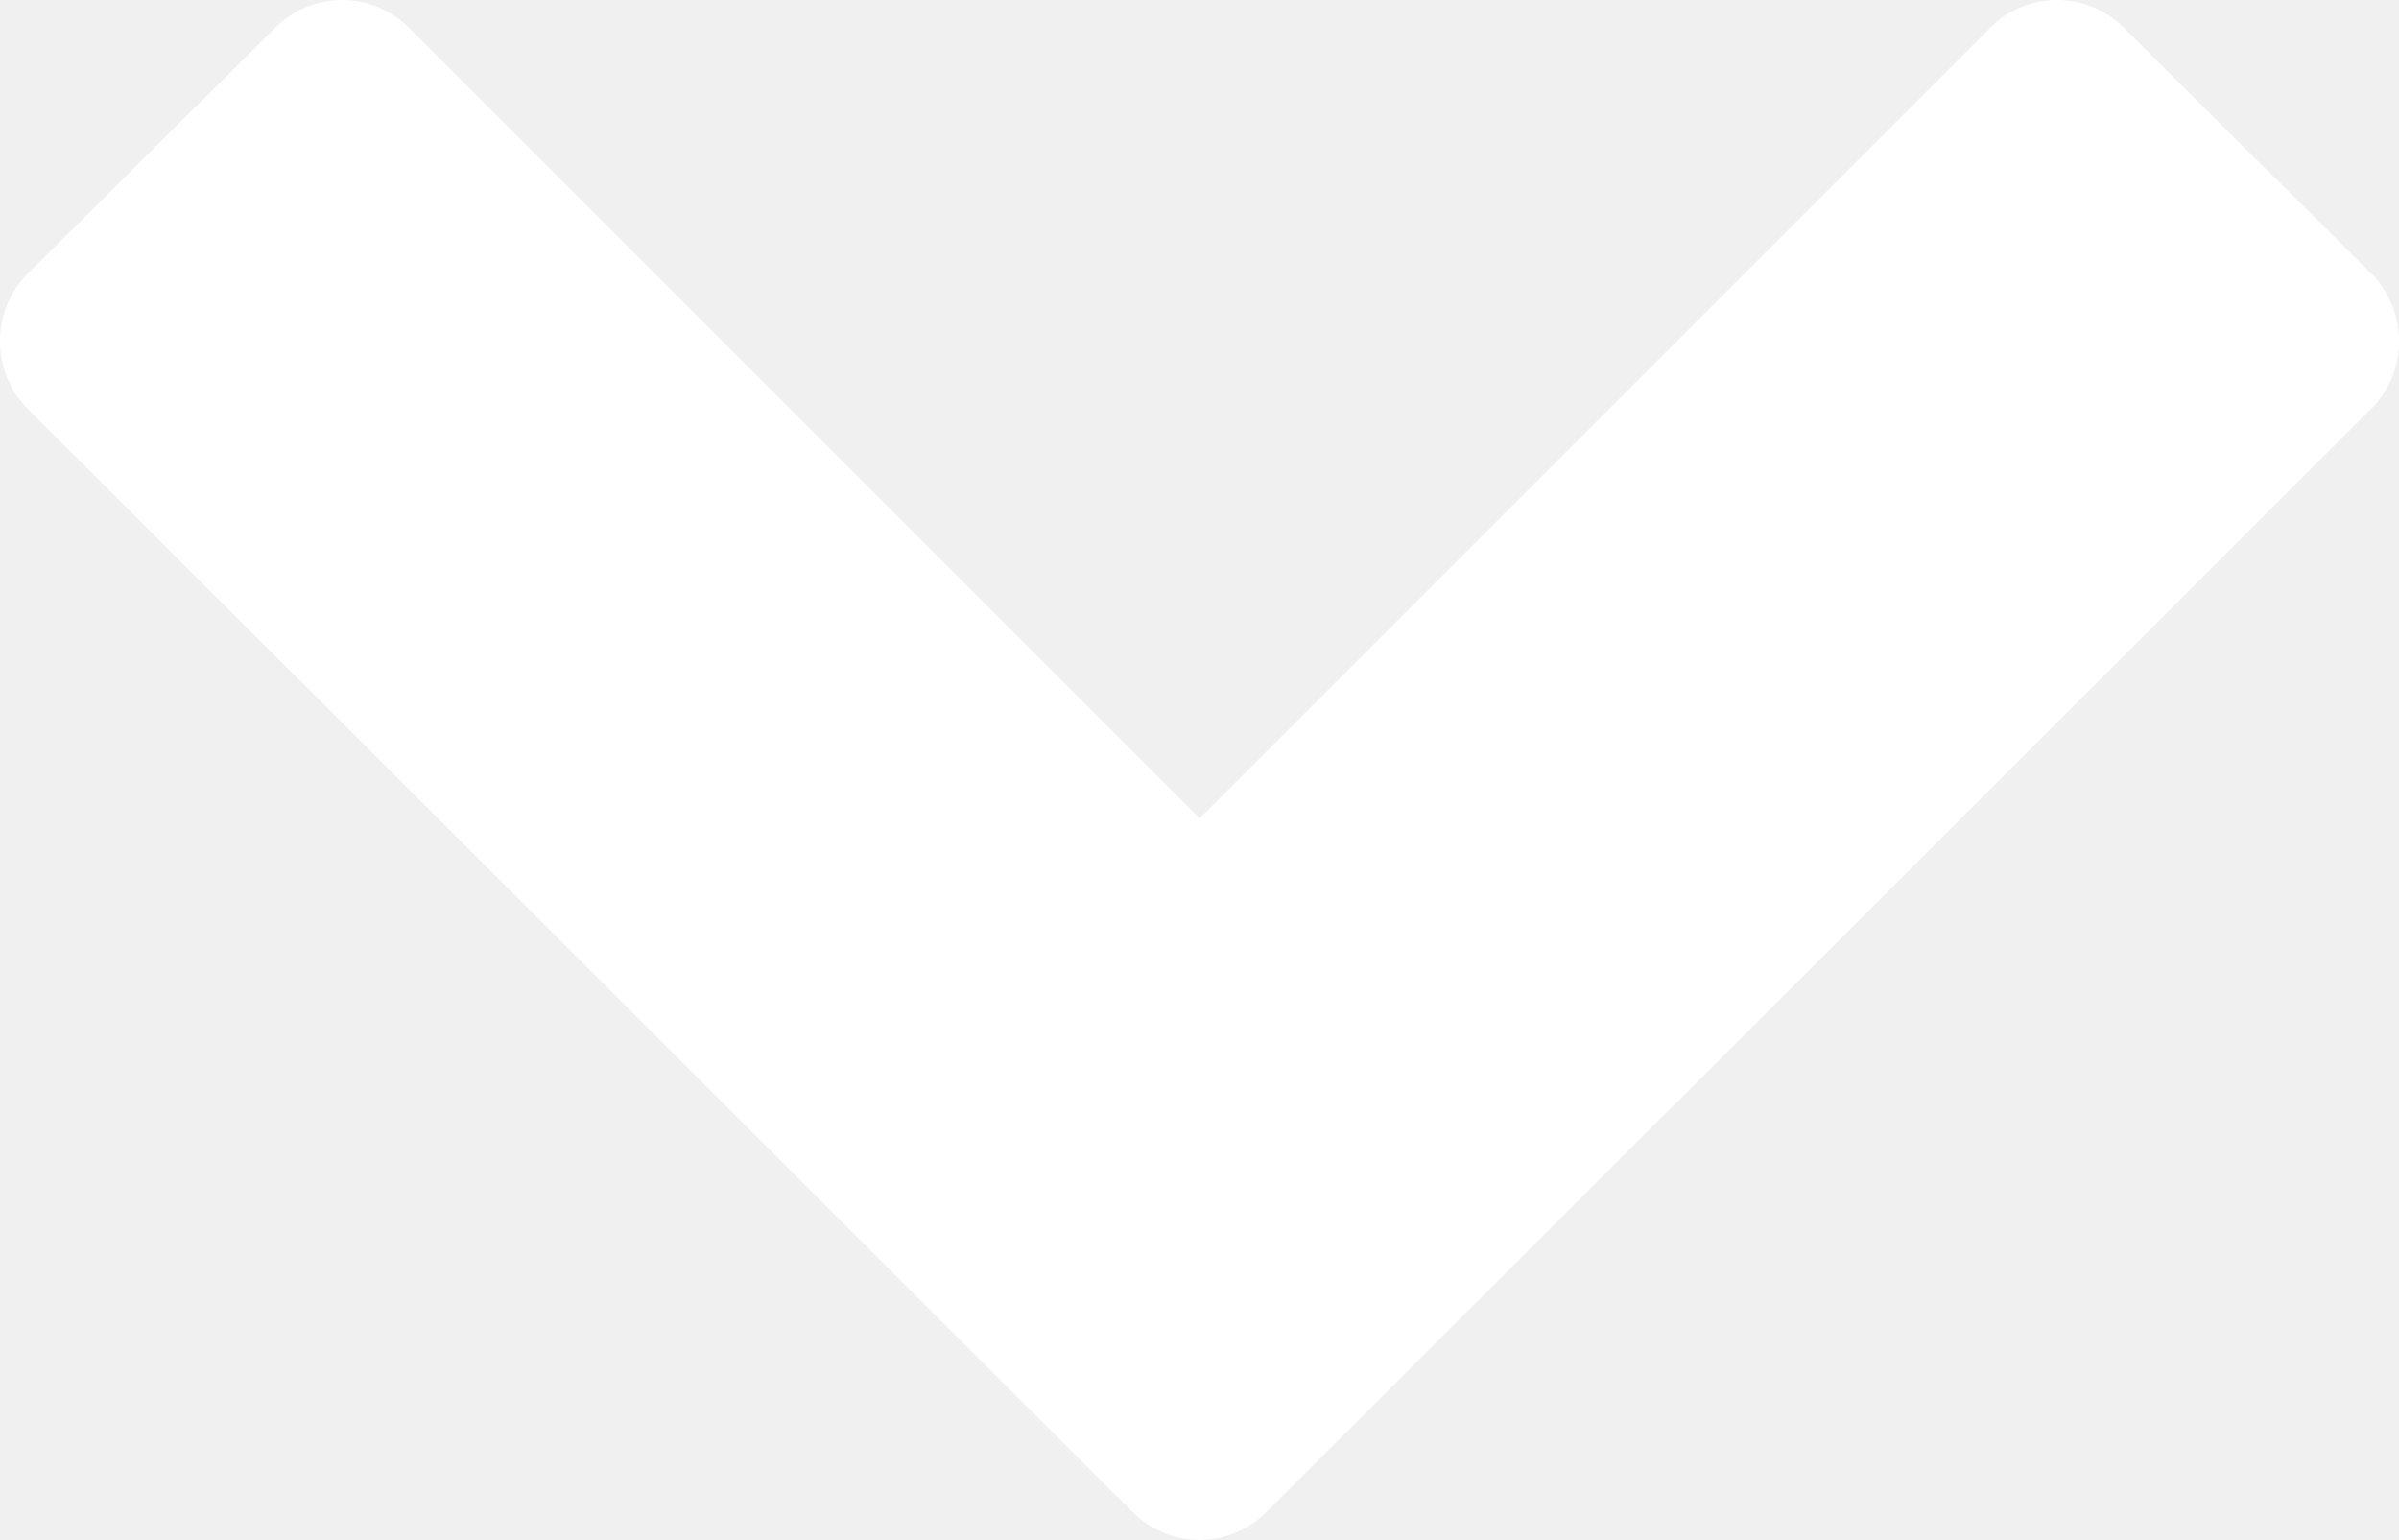
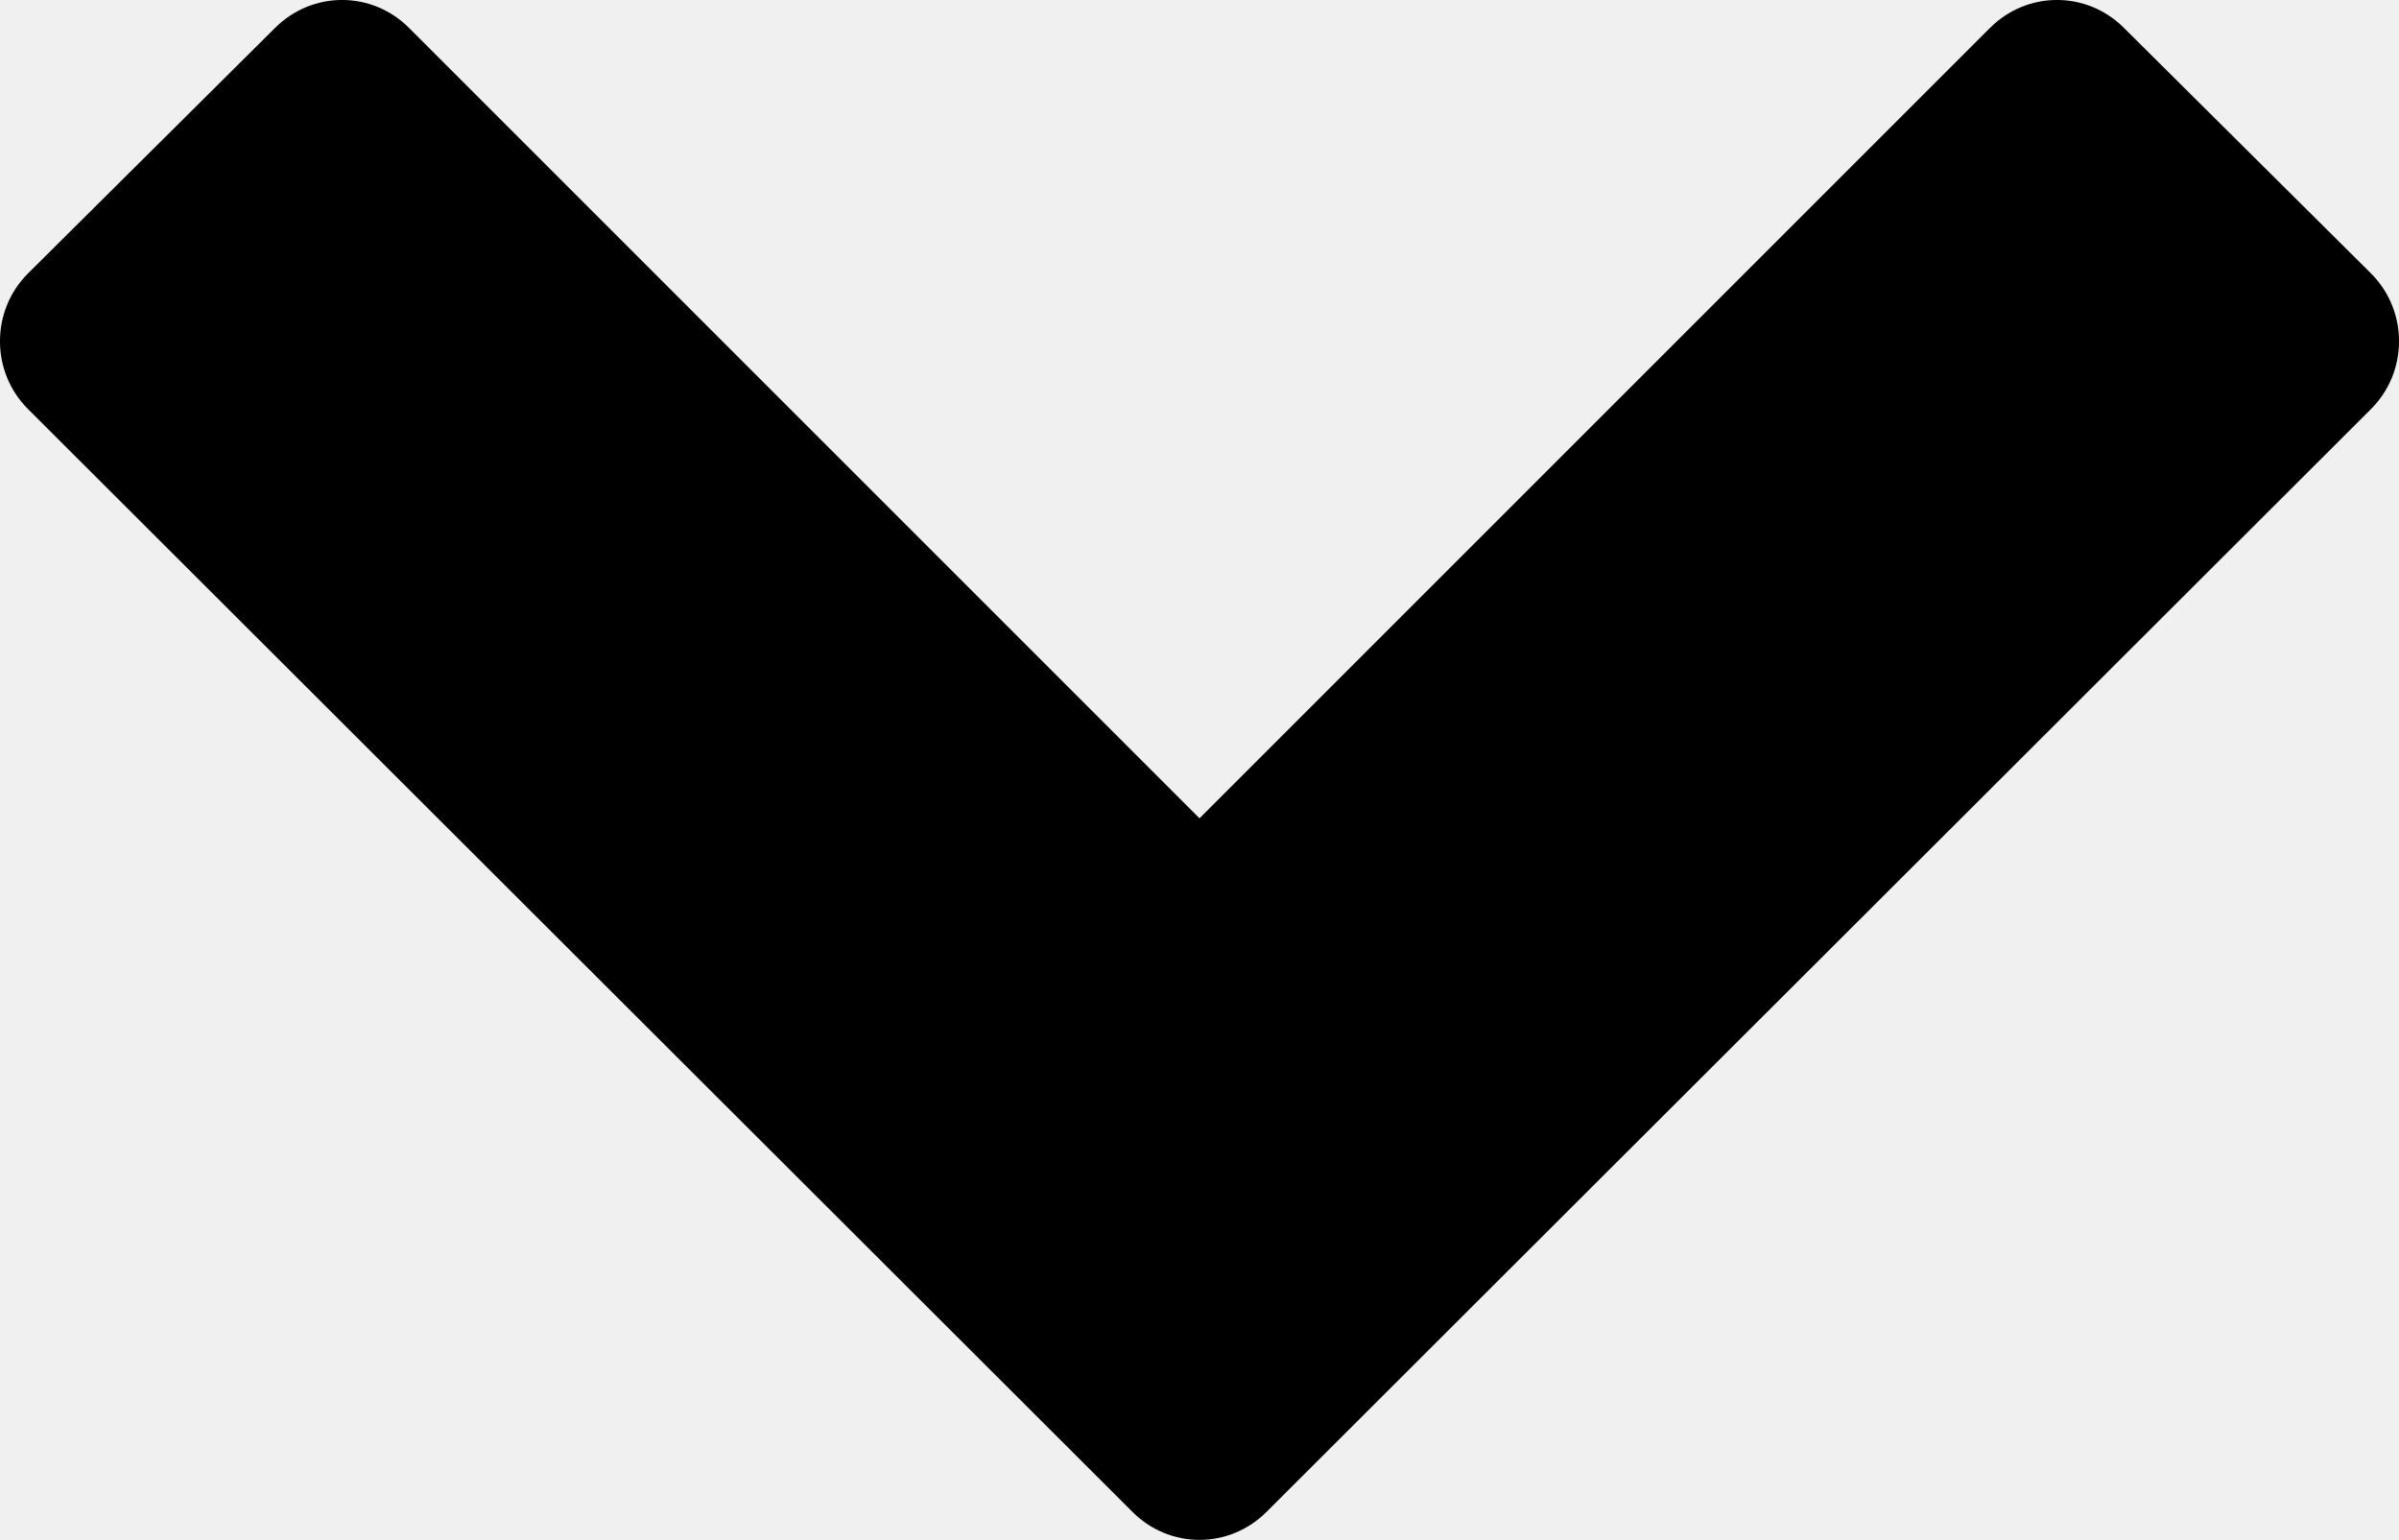
<svg xmlns="http://www.w3.org/2000/svg" version="1.1" id="Layer_1" x="0px" y="0px" width="25.18px" height="16.164px" viewBox="0 0 25.18 16.164" enable-background="new 0 0 25.18 16.164" xml:space="preserve">
  <g>
-     <path fill="#FFFFFF" d="M13.293,15.871c-0.391,0.391-1.016,0.391-1.406,0L0.293,4.293c-0.391-0.391-0.391-1.031,0-1.422   l2.594-2.578c0.391-0.391,1.016-0.391,1.406,0L12.59,8.59l8.297-8.297c0.391-0.391,1.016-0.391,1.406,0l2.594,2.578   c0.391,0.391,0.391,1.031,0,1.422L13.293,15.871z" />
+     <path fill="" d="M13.293,15.871c-0.391,0.391-1.016,0.391-1.406,0L0.293,4.293c-0.391-0.391-0.391-1.031,0-1.422   l2.594-2.578c0.391-0.391,1.016-0.391,1.406,0L12.59,8.59l8.297-8.297c0.391-0.391,1.016-0.391,1.406,0l2.594,2.578   c0.391,0.391,0.391,1.031,0,1.422L13.293,15.871z" />
  </g>
</svg>
